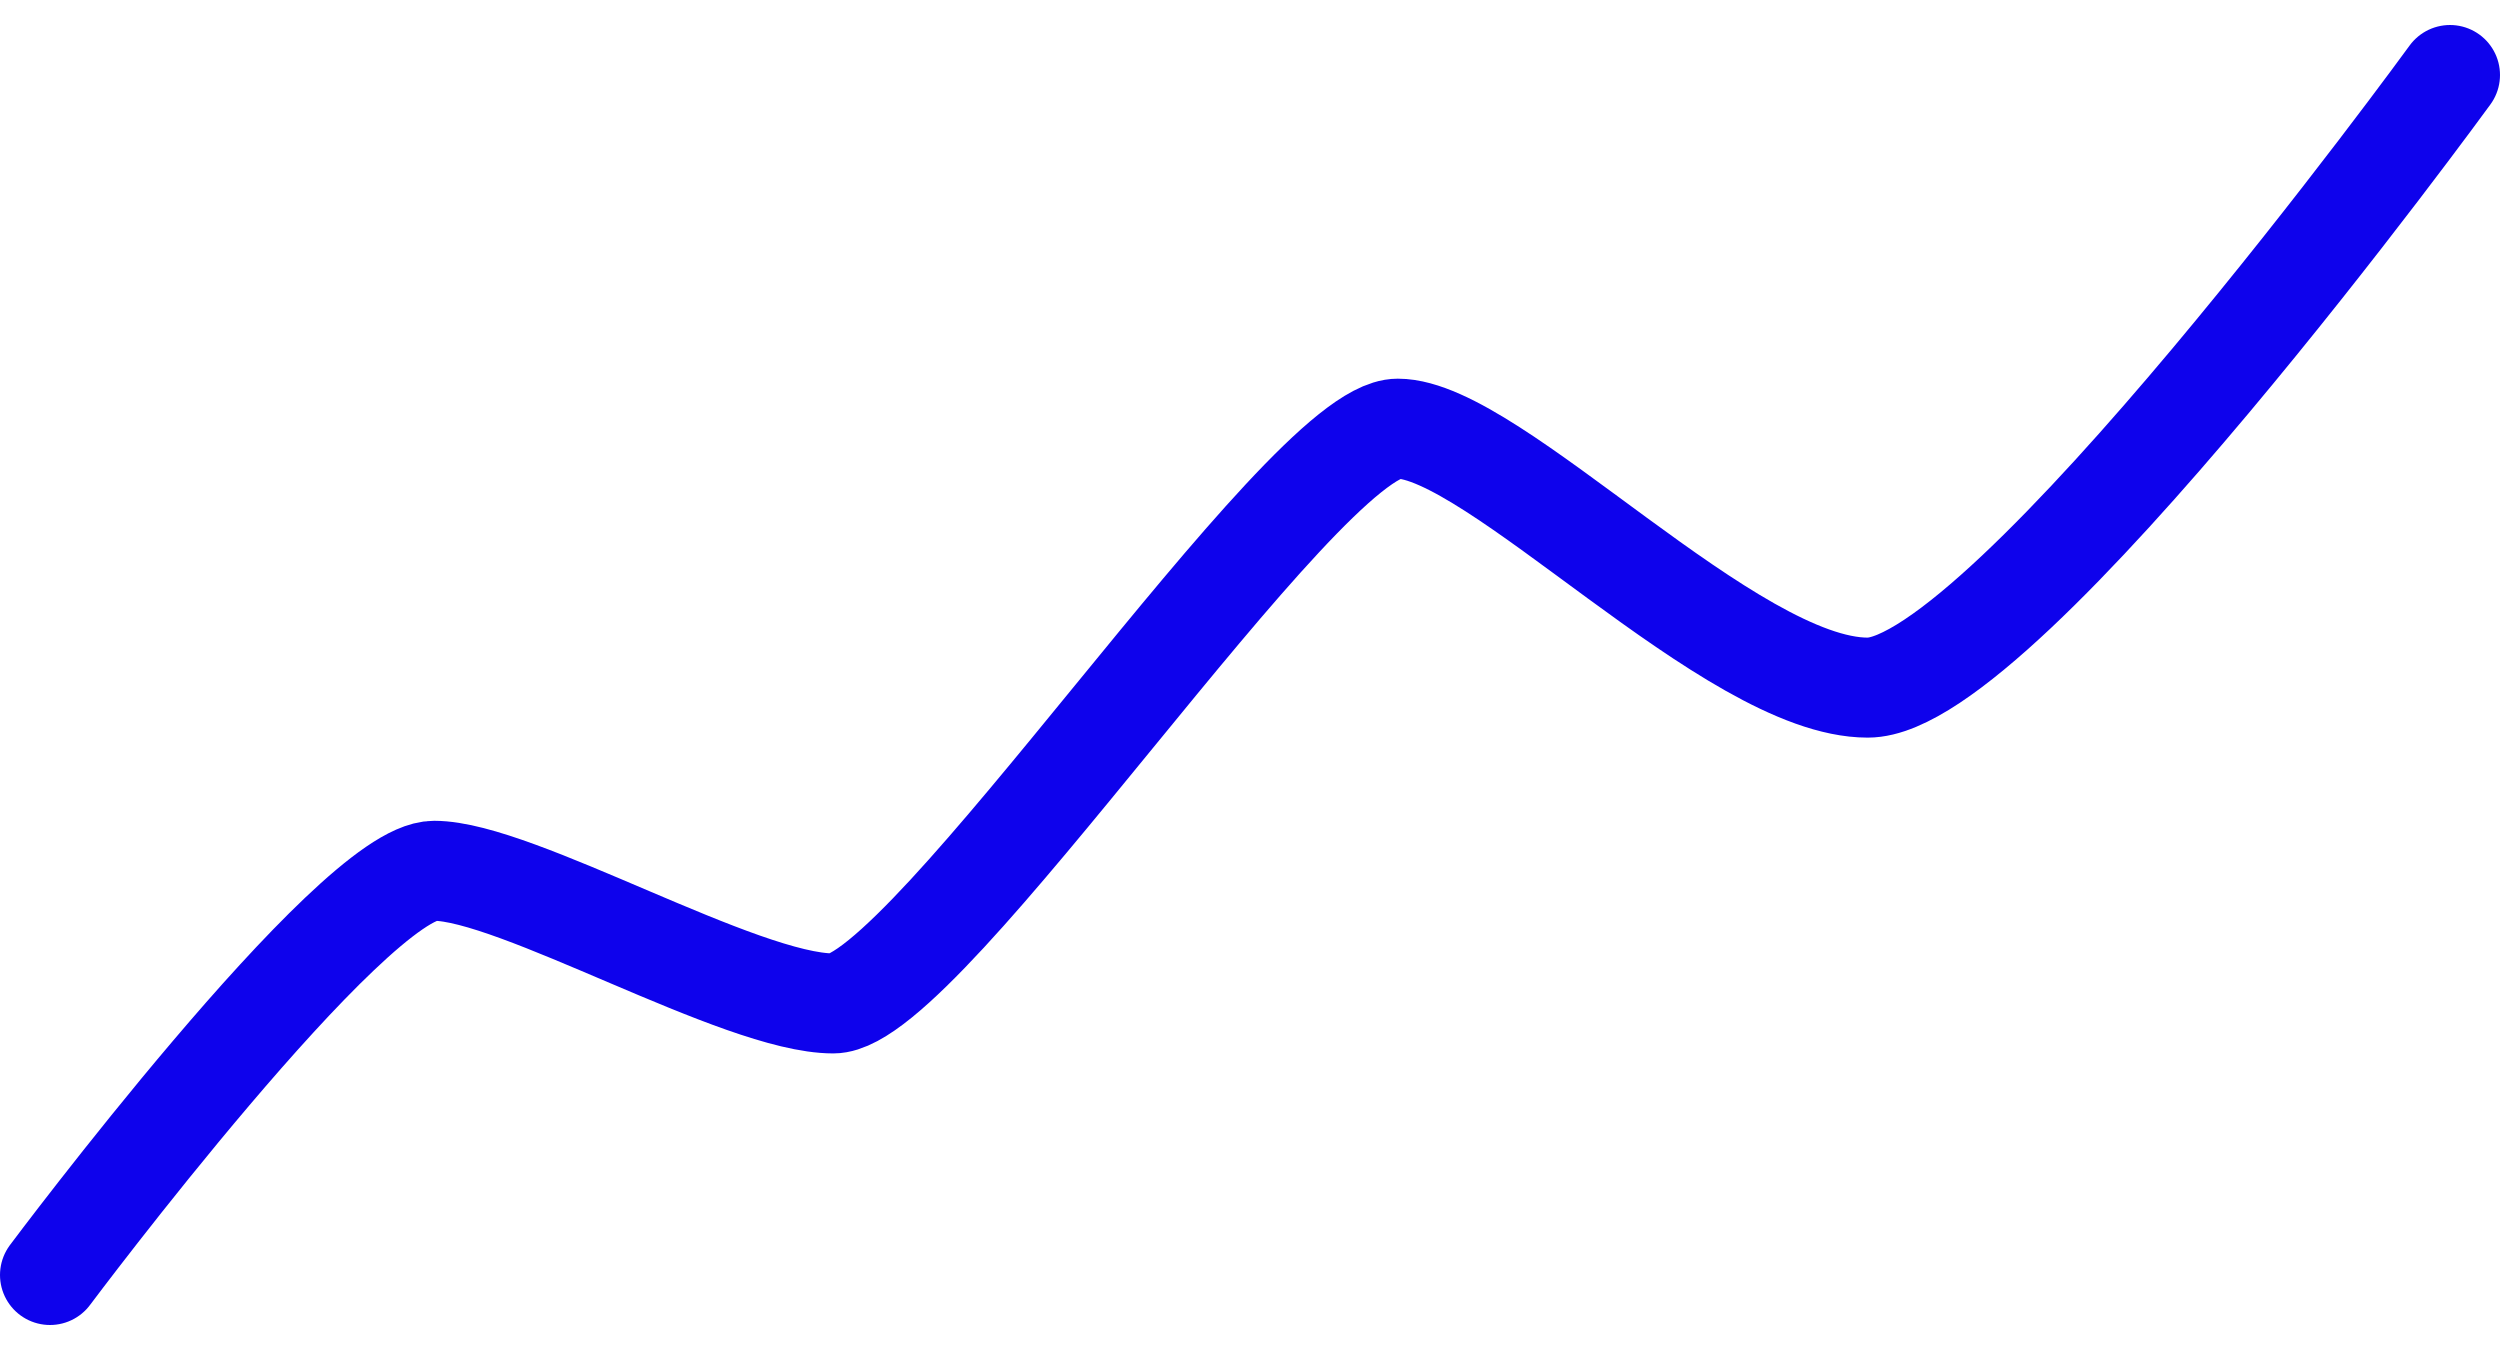
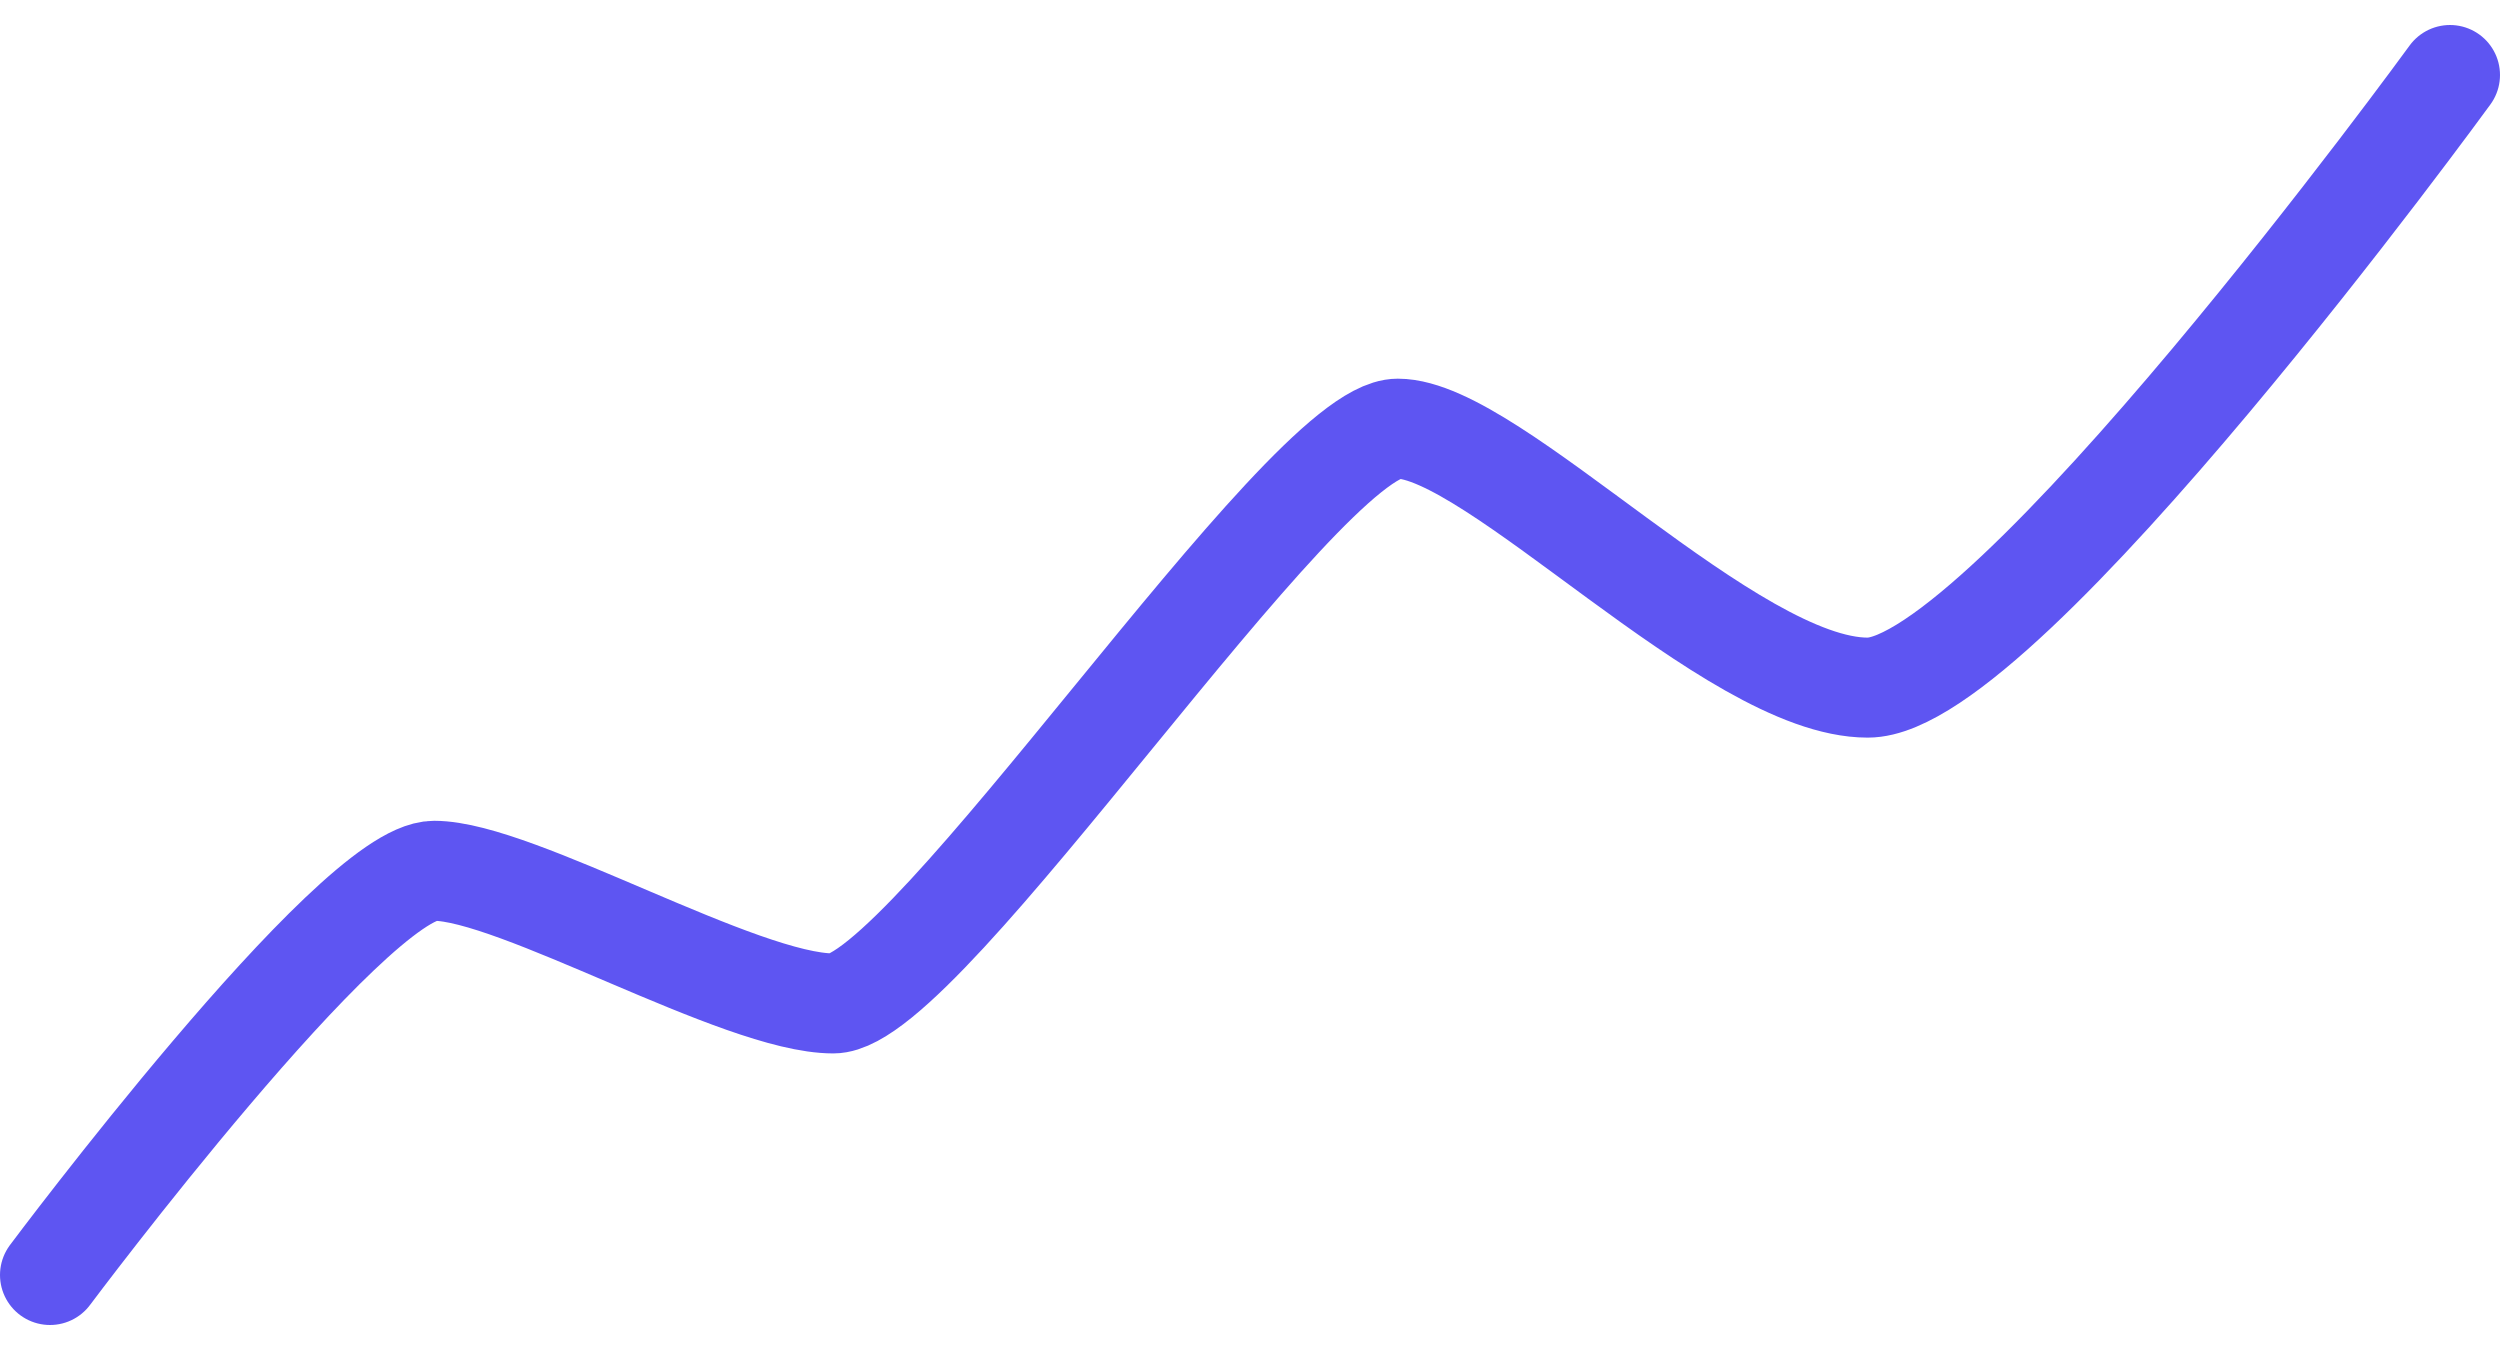
<svg xmlns="http://www.w3.org/2000/svg" width="50" height="27" viewBox="0 0 100 52" fill="none">
-   <path d="M2 50C2 50 14.085 33.832 17.369 33.832C20.654 33.832 29.611 39.137 33.33 39.137C37.05 39.137 52.08 16.147 55.911 16.147C59.743 16.147 69.24 26.505 74.709 26.505C80.178 26.505 98 2 98 2" stroke="#0E02EC" stroke-width="4" stroke-linecap="round" stroke-linejoin="round" />
+   <path d="M2 50C2 50 14.085 33.832 17.369 33.832C20.654 33.832 29.611 39.137 33.33 39.137C37.05 39.137 52.08 16.147 55.911 16.147C59.743 16.147 69.24 26.505 74.709 26.505C80.178 26.505 98 2 98 2" stroke="#5E55F2" stroke-width="4" stroke-linecap="round" stroke-linejoin="round" />
</svg>
